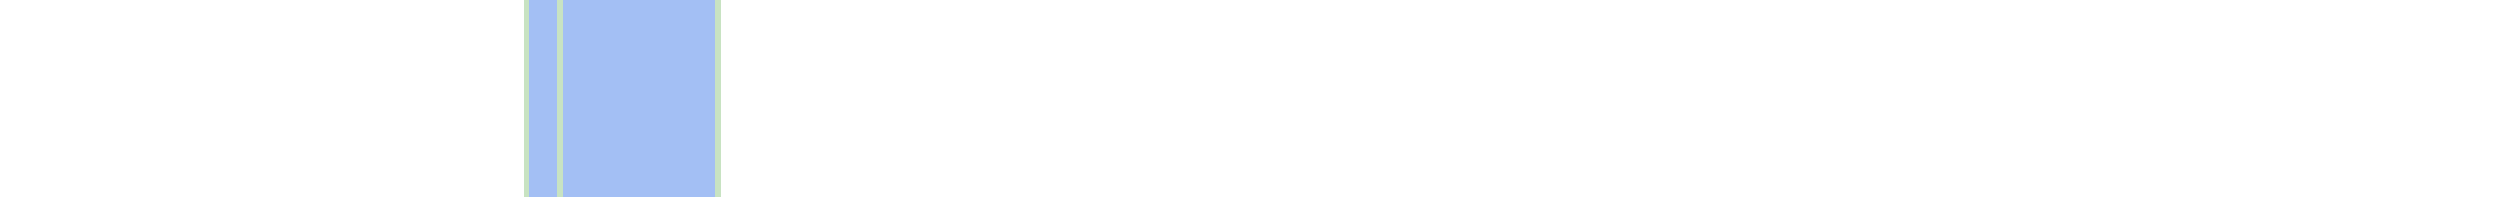
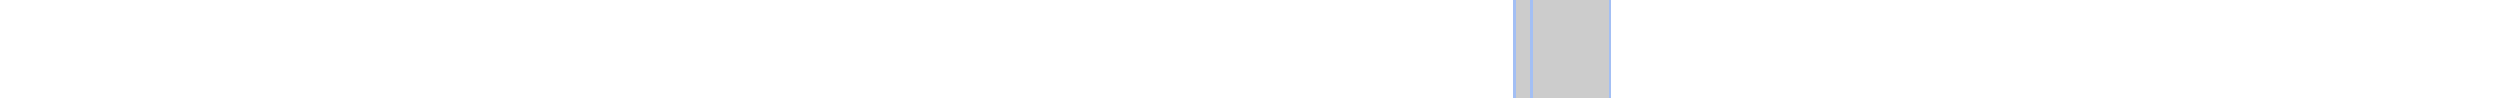
- <svg xmlns="http://www.w3.org/2000/svg" viewBox="0 0 444 35" shape-rendering="crispEdges">
-   <rect y="0" x="93" width="35" height="35" fill="#a3bff4" />
-   <rect y="0" x="93" width="1" height="35" fill="#c8e3c2" />
-   <rect y="0" x="99" width="1" height="35" fill="#c8e3c2" />
-   <rect y="0" x="127" width="1" height="35" fill="#c8e3c2" />
+ <svg xmlns="http://www.w3.org/2000/svg" viewBox="0 0 889 35" shape-rendering="crispEdges">
+   <rect y="0" x="538" width="35" height="35" fill="#cccccc" />
+   <rect y="0" x="538" width="1" height="35" fill="#eecccc" />
+   <rect y="0" x="544" width="1" height="35" fill="#eecccc" />
+   <rect y="0" x="572" width="1" height="35" fill="#eecccc" />
+   <rect y="0" x="538" width="1" height="35" fill="#a3bff4" />
+   <rect y="0" x="544" width="1" height="35" fill="#a3bff4" />
+   <rect y="0" x="572" width="1" height="35" fill="#a3bff4" />
</svg>
